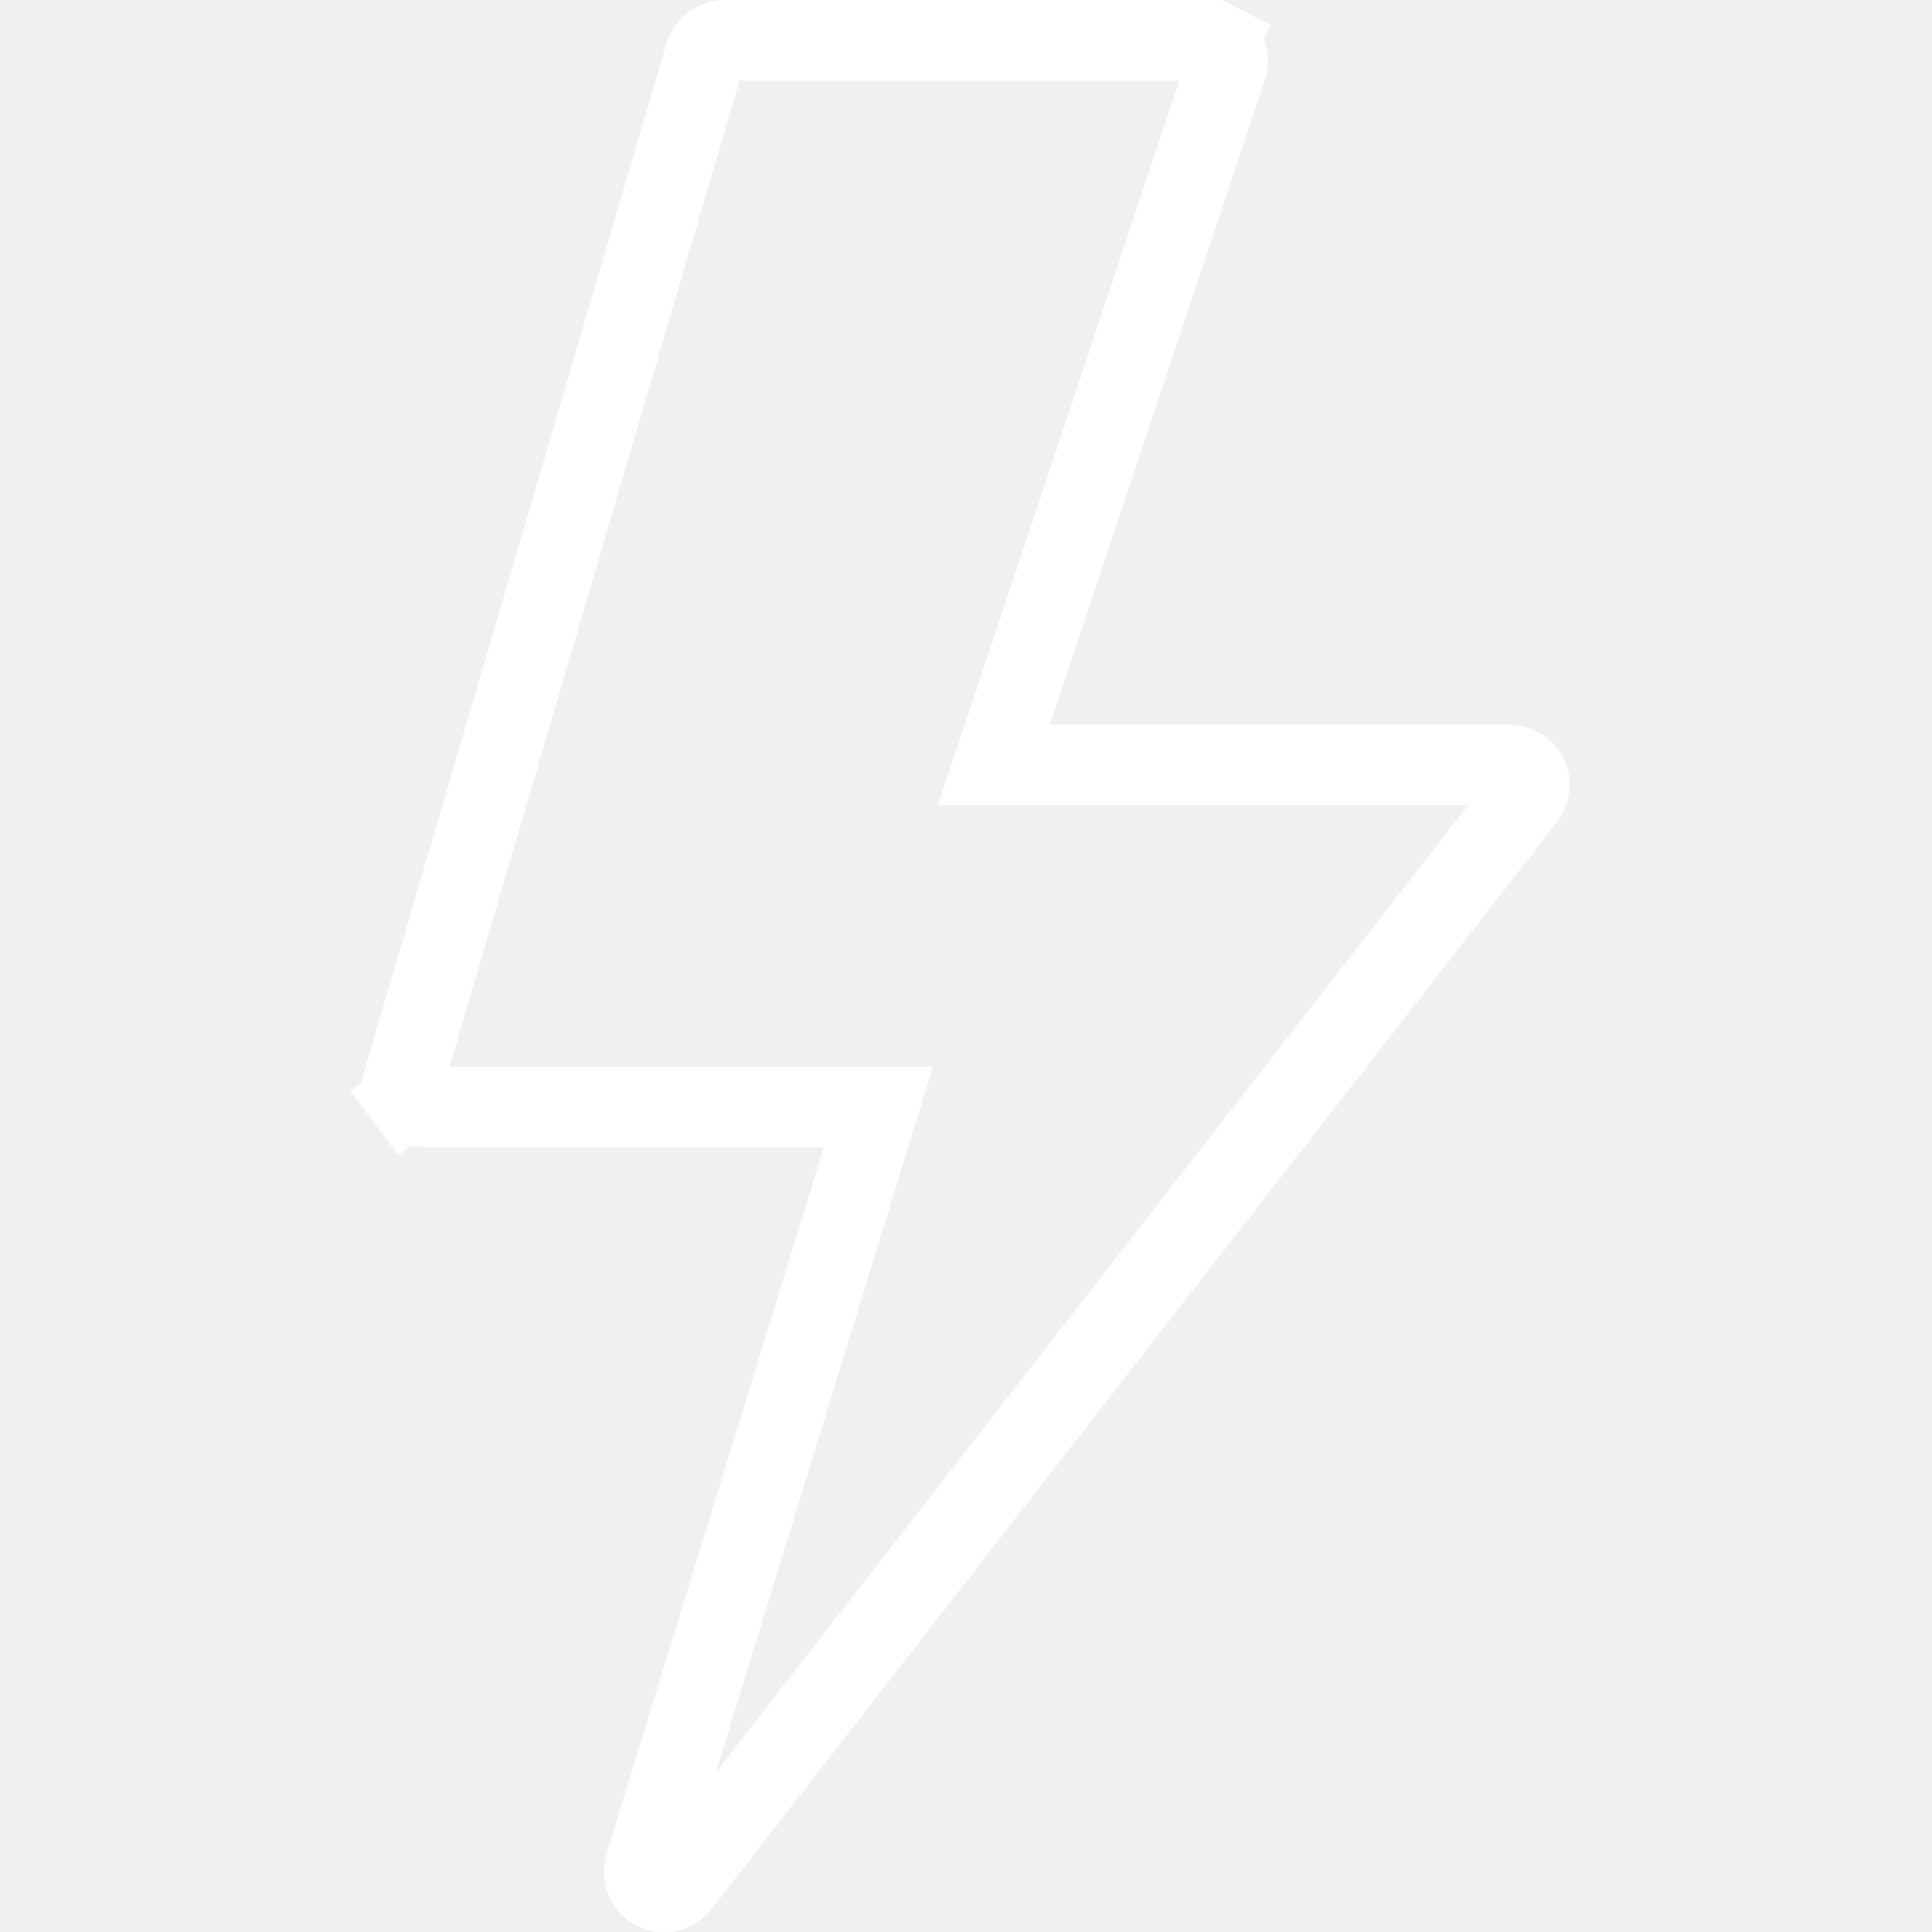
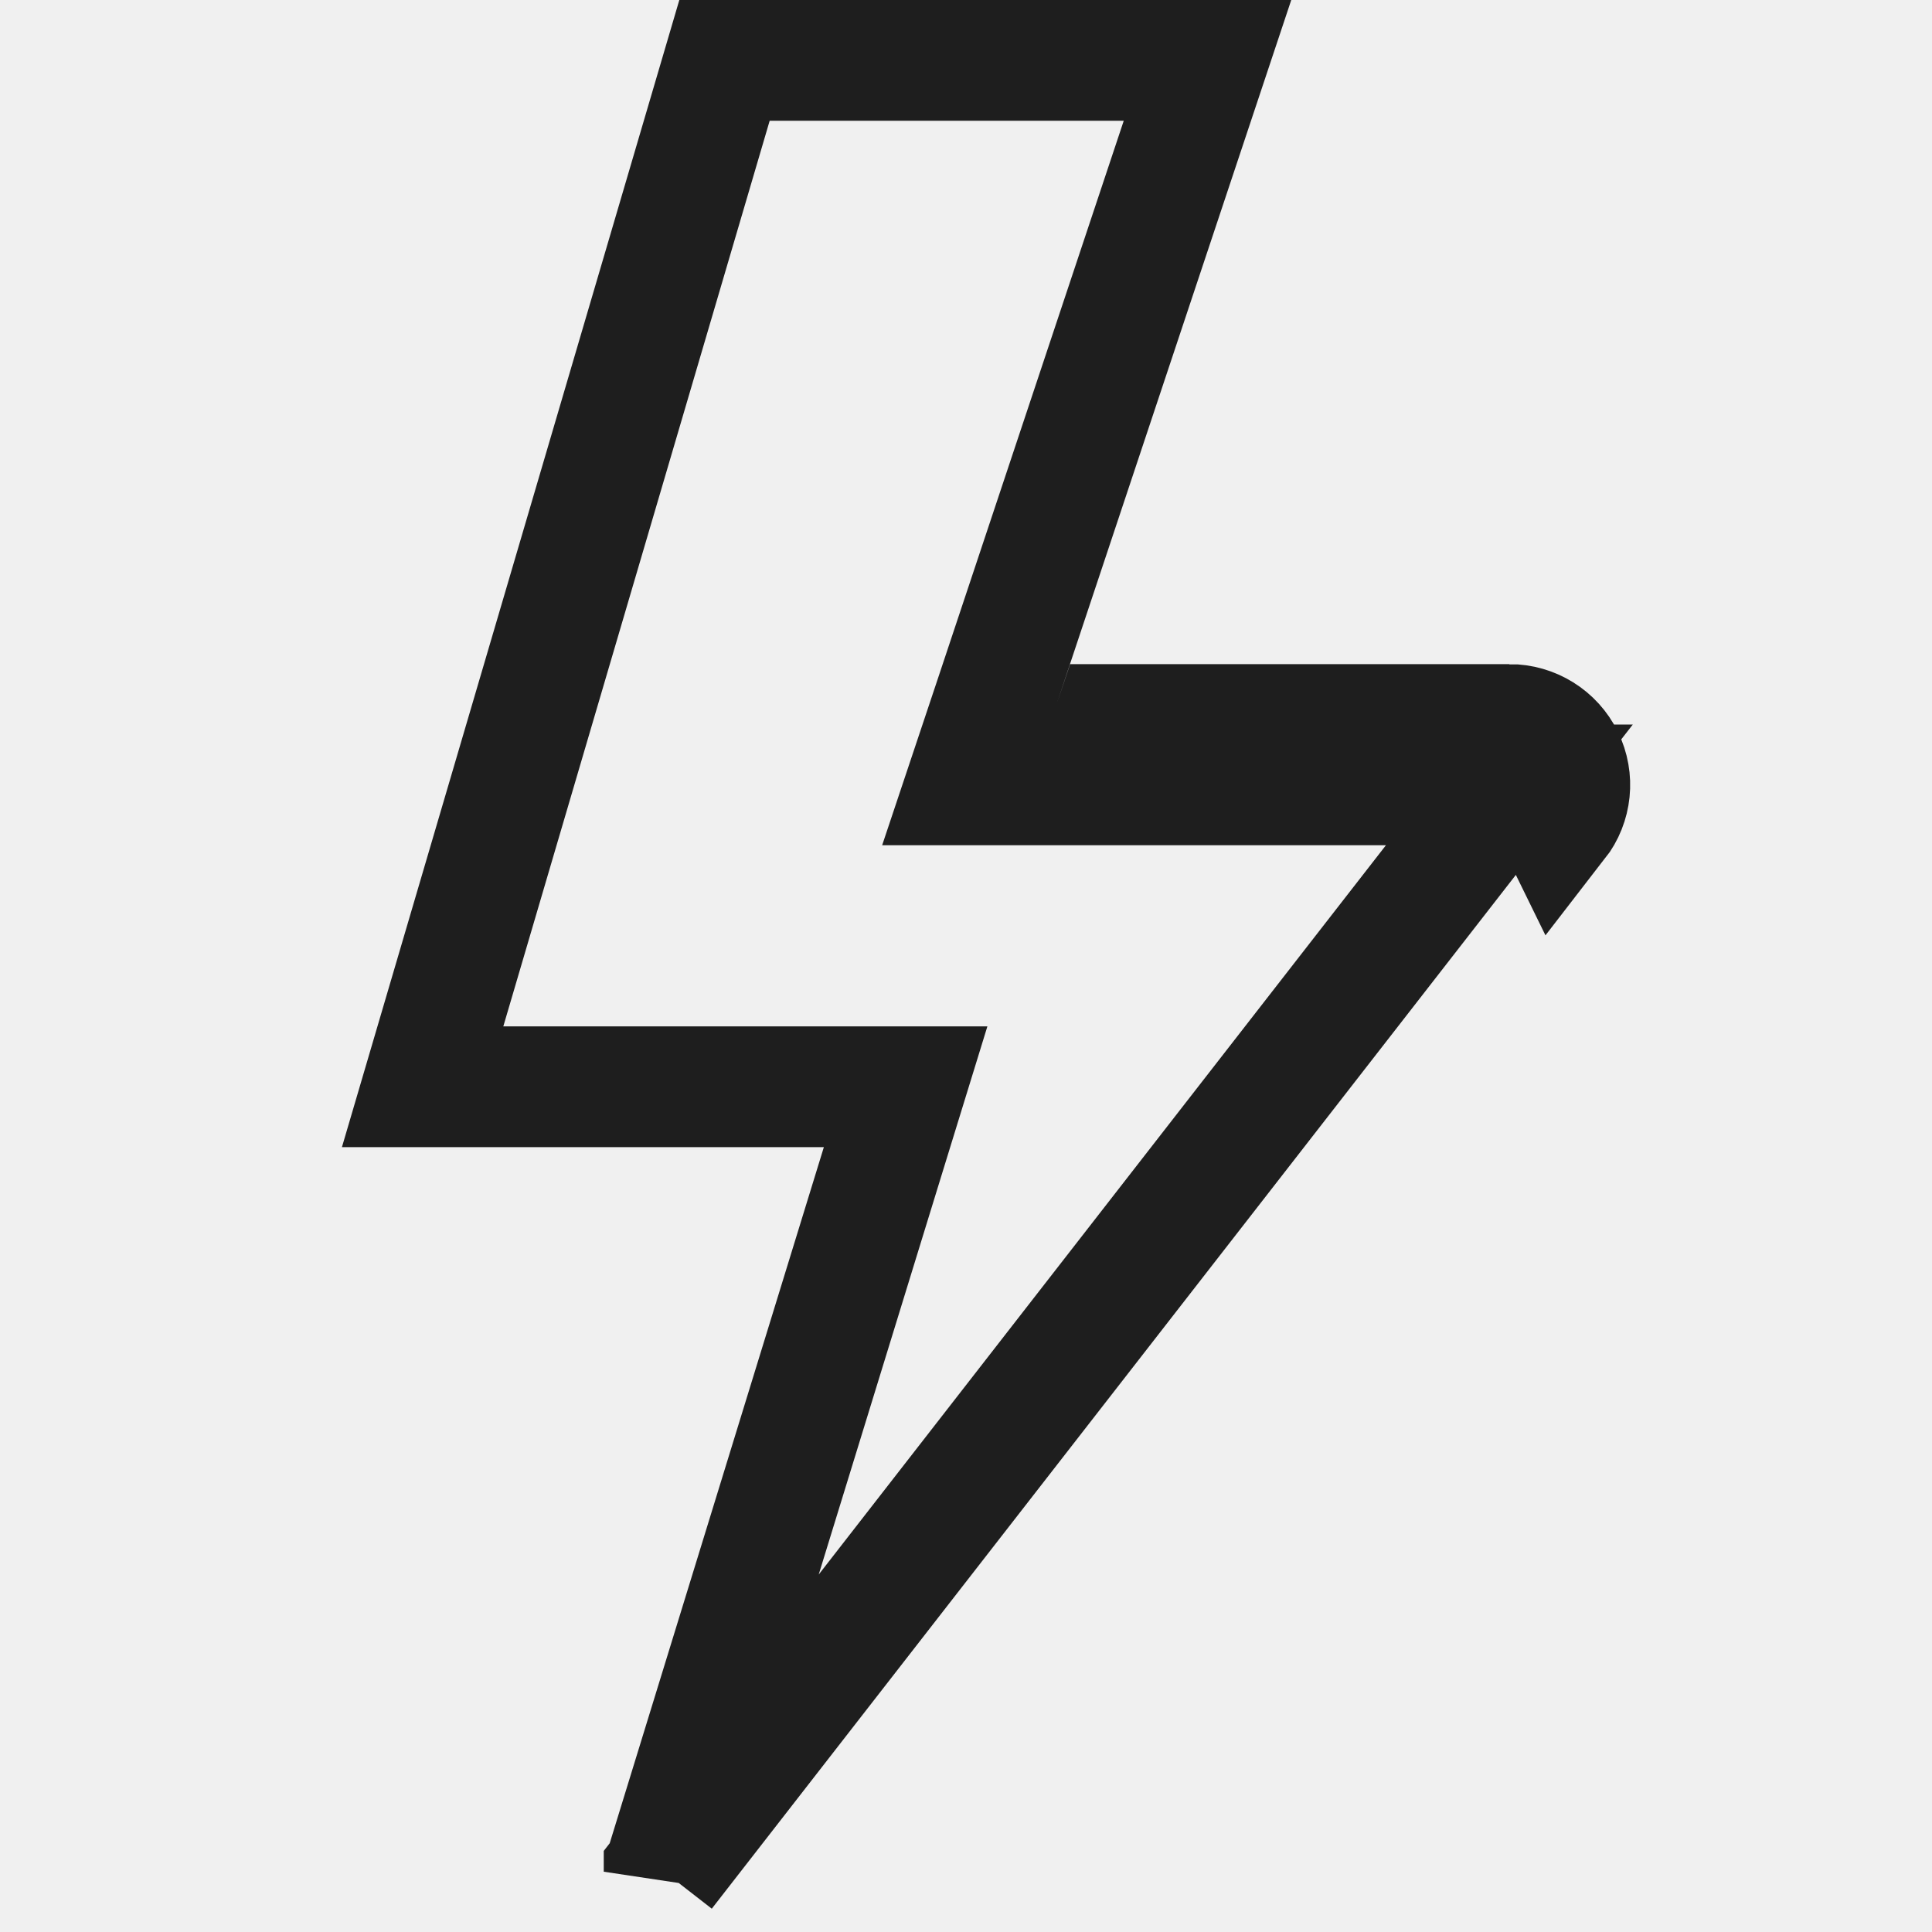
<svg xmlns="http://www.w3.org/2000/svg" width="24" height="24" fill="none">
-   <g clip-path="url(#clip0_67_2221)">
-     <path d="M8.76.68h0A.25.25 0 019 .5h6c.04 0 .079.01.114.028l.228-.445-.228.445a.25.25 0 01.123.3V.83l-2.67 8.013-.22.658h6.404a.25.25 0 01.197.403h0l-10.5 13.5v.001a.25.25 0 01-.437-.227h0l2.702-8.78.199-.647H5.25h0a.25.25 0 01-.2-.1l-.4.3.4-.3a.25.25 0 01-.04-.22L8.76.68z" stroke="#fff" />
+   <g clip-path="url(#clip0_0_17427)">
+     <path d="M18.75 9h-4.918l-.08.237L18.75 9zm0 0a.75.75 0 01.593 1.21L18.75 9zM9 .75h6l-2.67 8.013-.33.987h6.75l-10.5 13.5v.001h0l2.701-8.78.299-.971h-6 0L9 .75z" stroke="#1E1E1E" stroke-width="1.5" />
  </g>
  <defs>
-     <clipPath id="clip0_67_2221">
+     <clipPath id="clip0_0_17427">
      <path fill="#fff" d="M0 0h24v24H0z" />
    </clipPath>
  </defs>
</svg>
